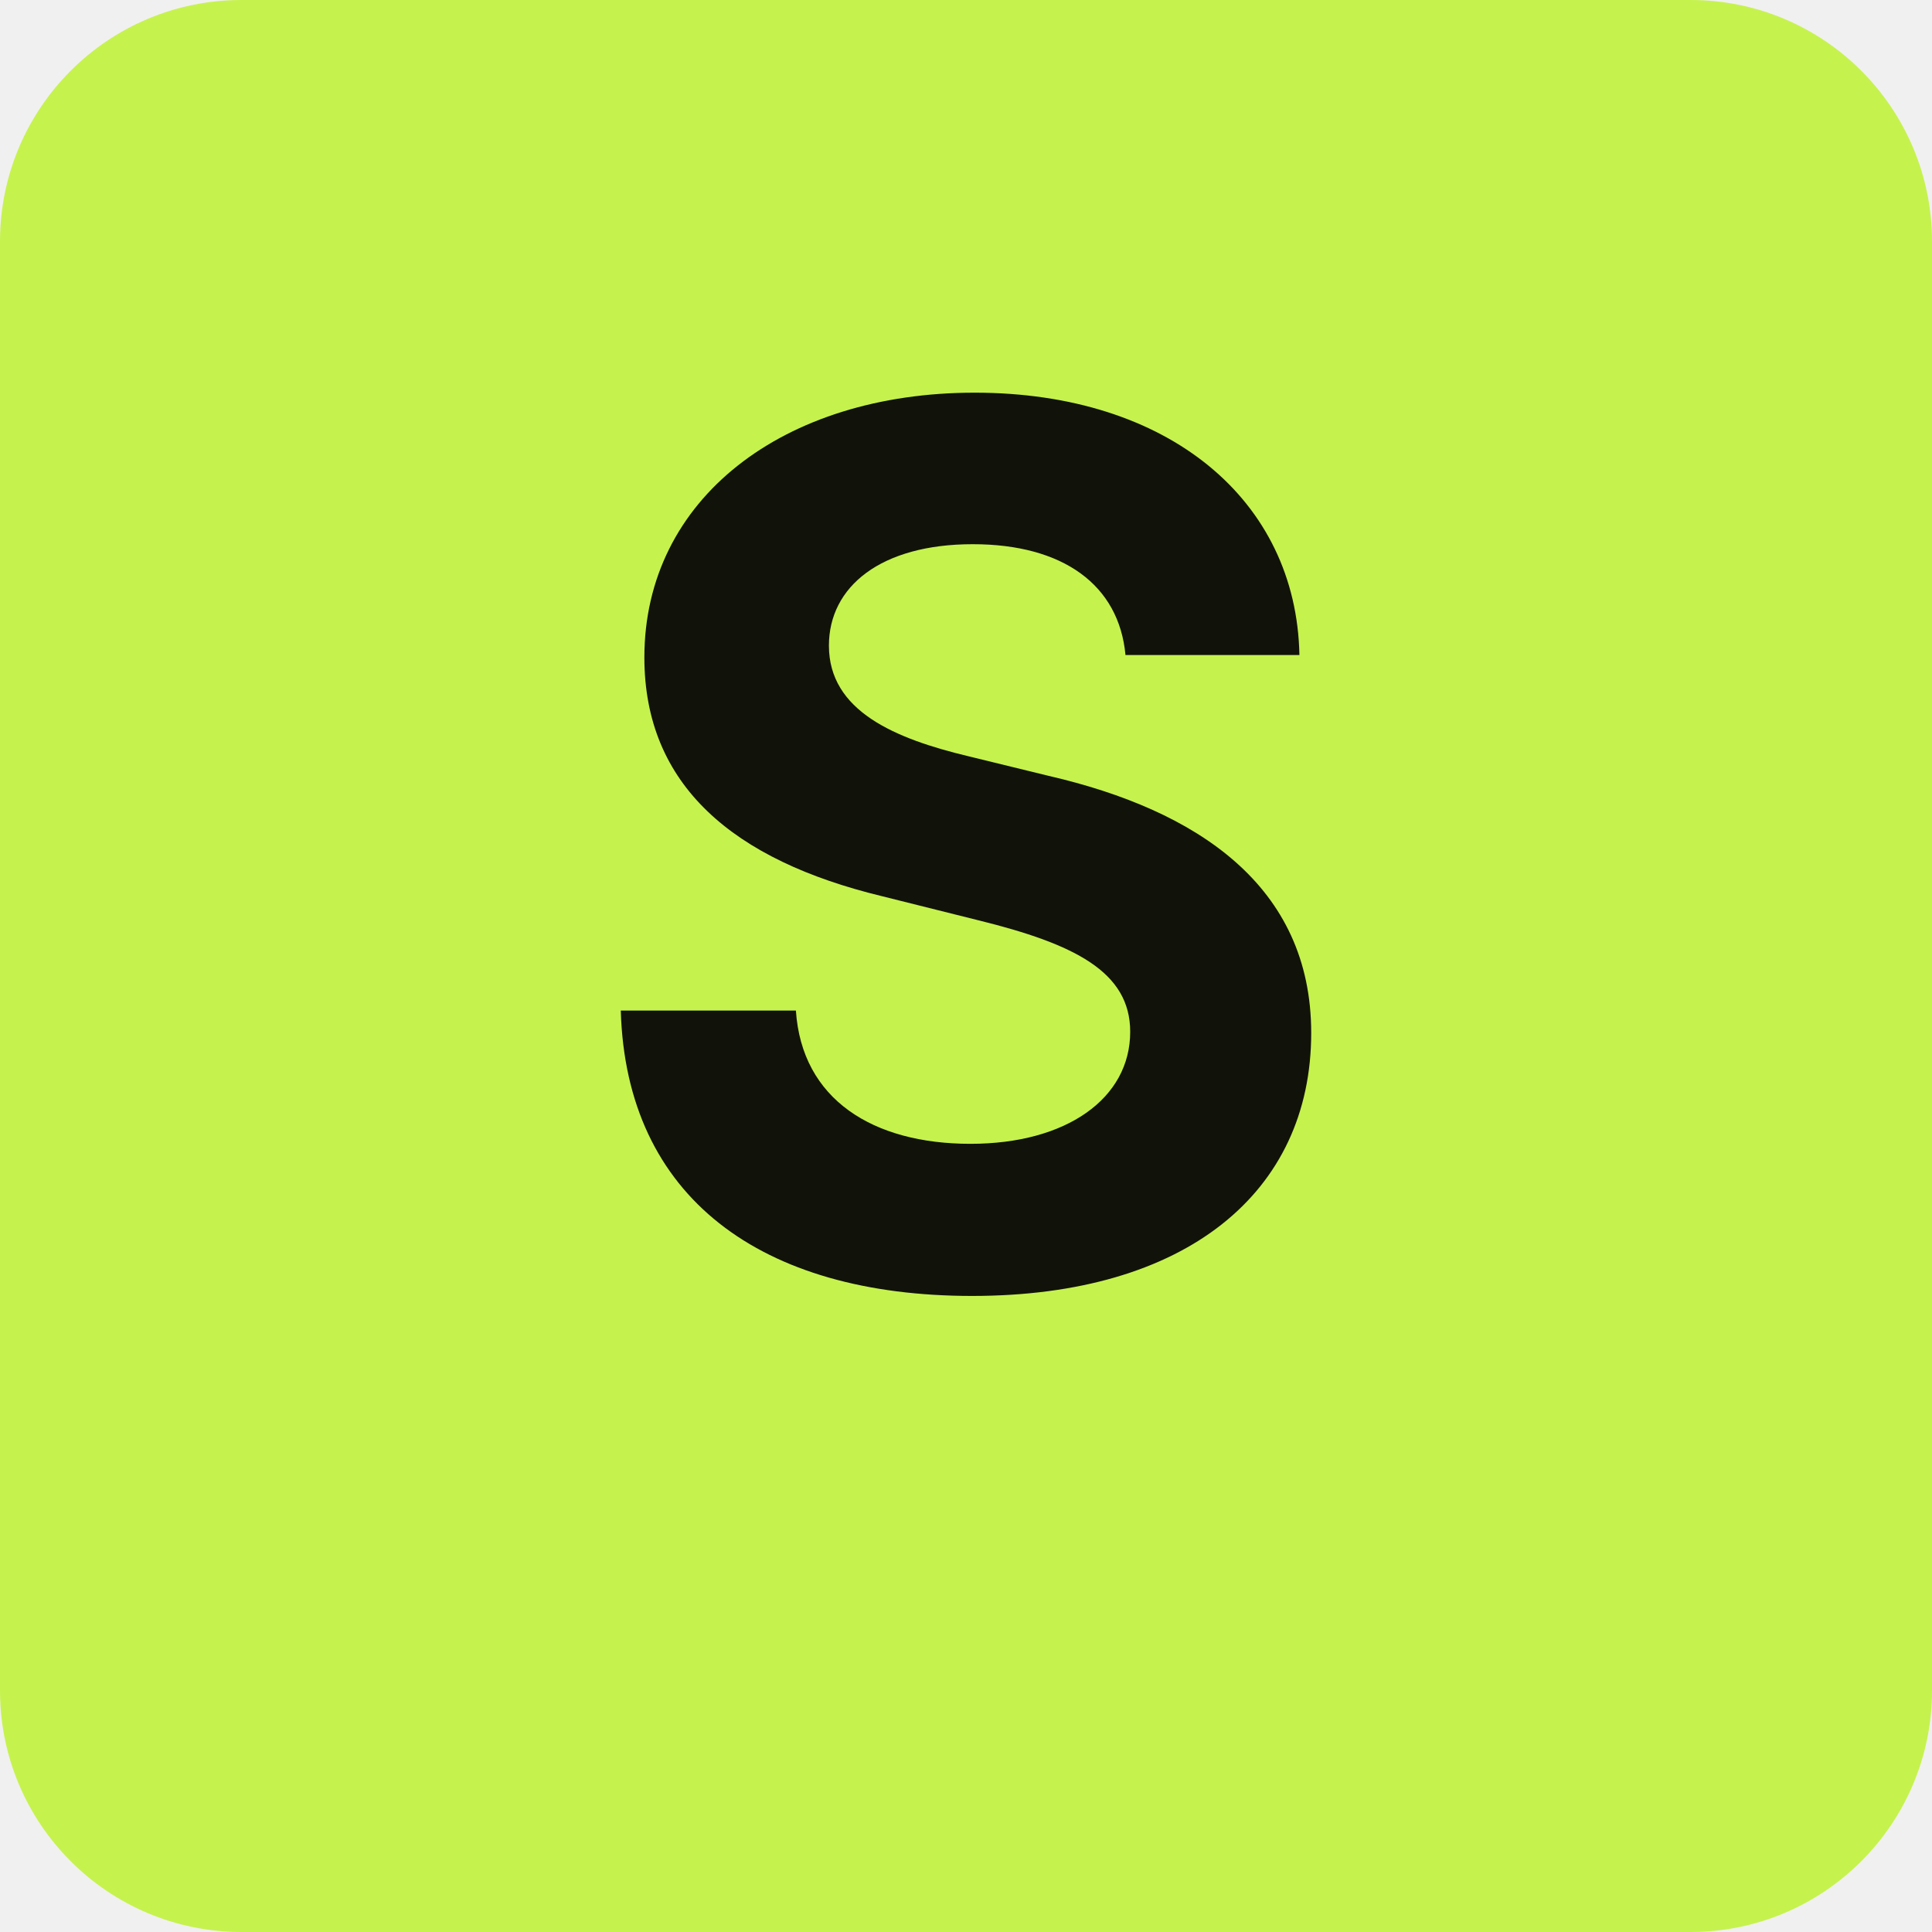
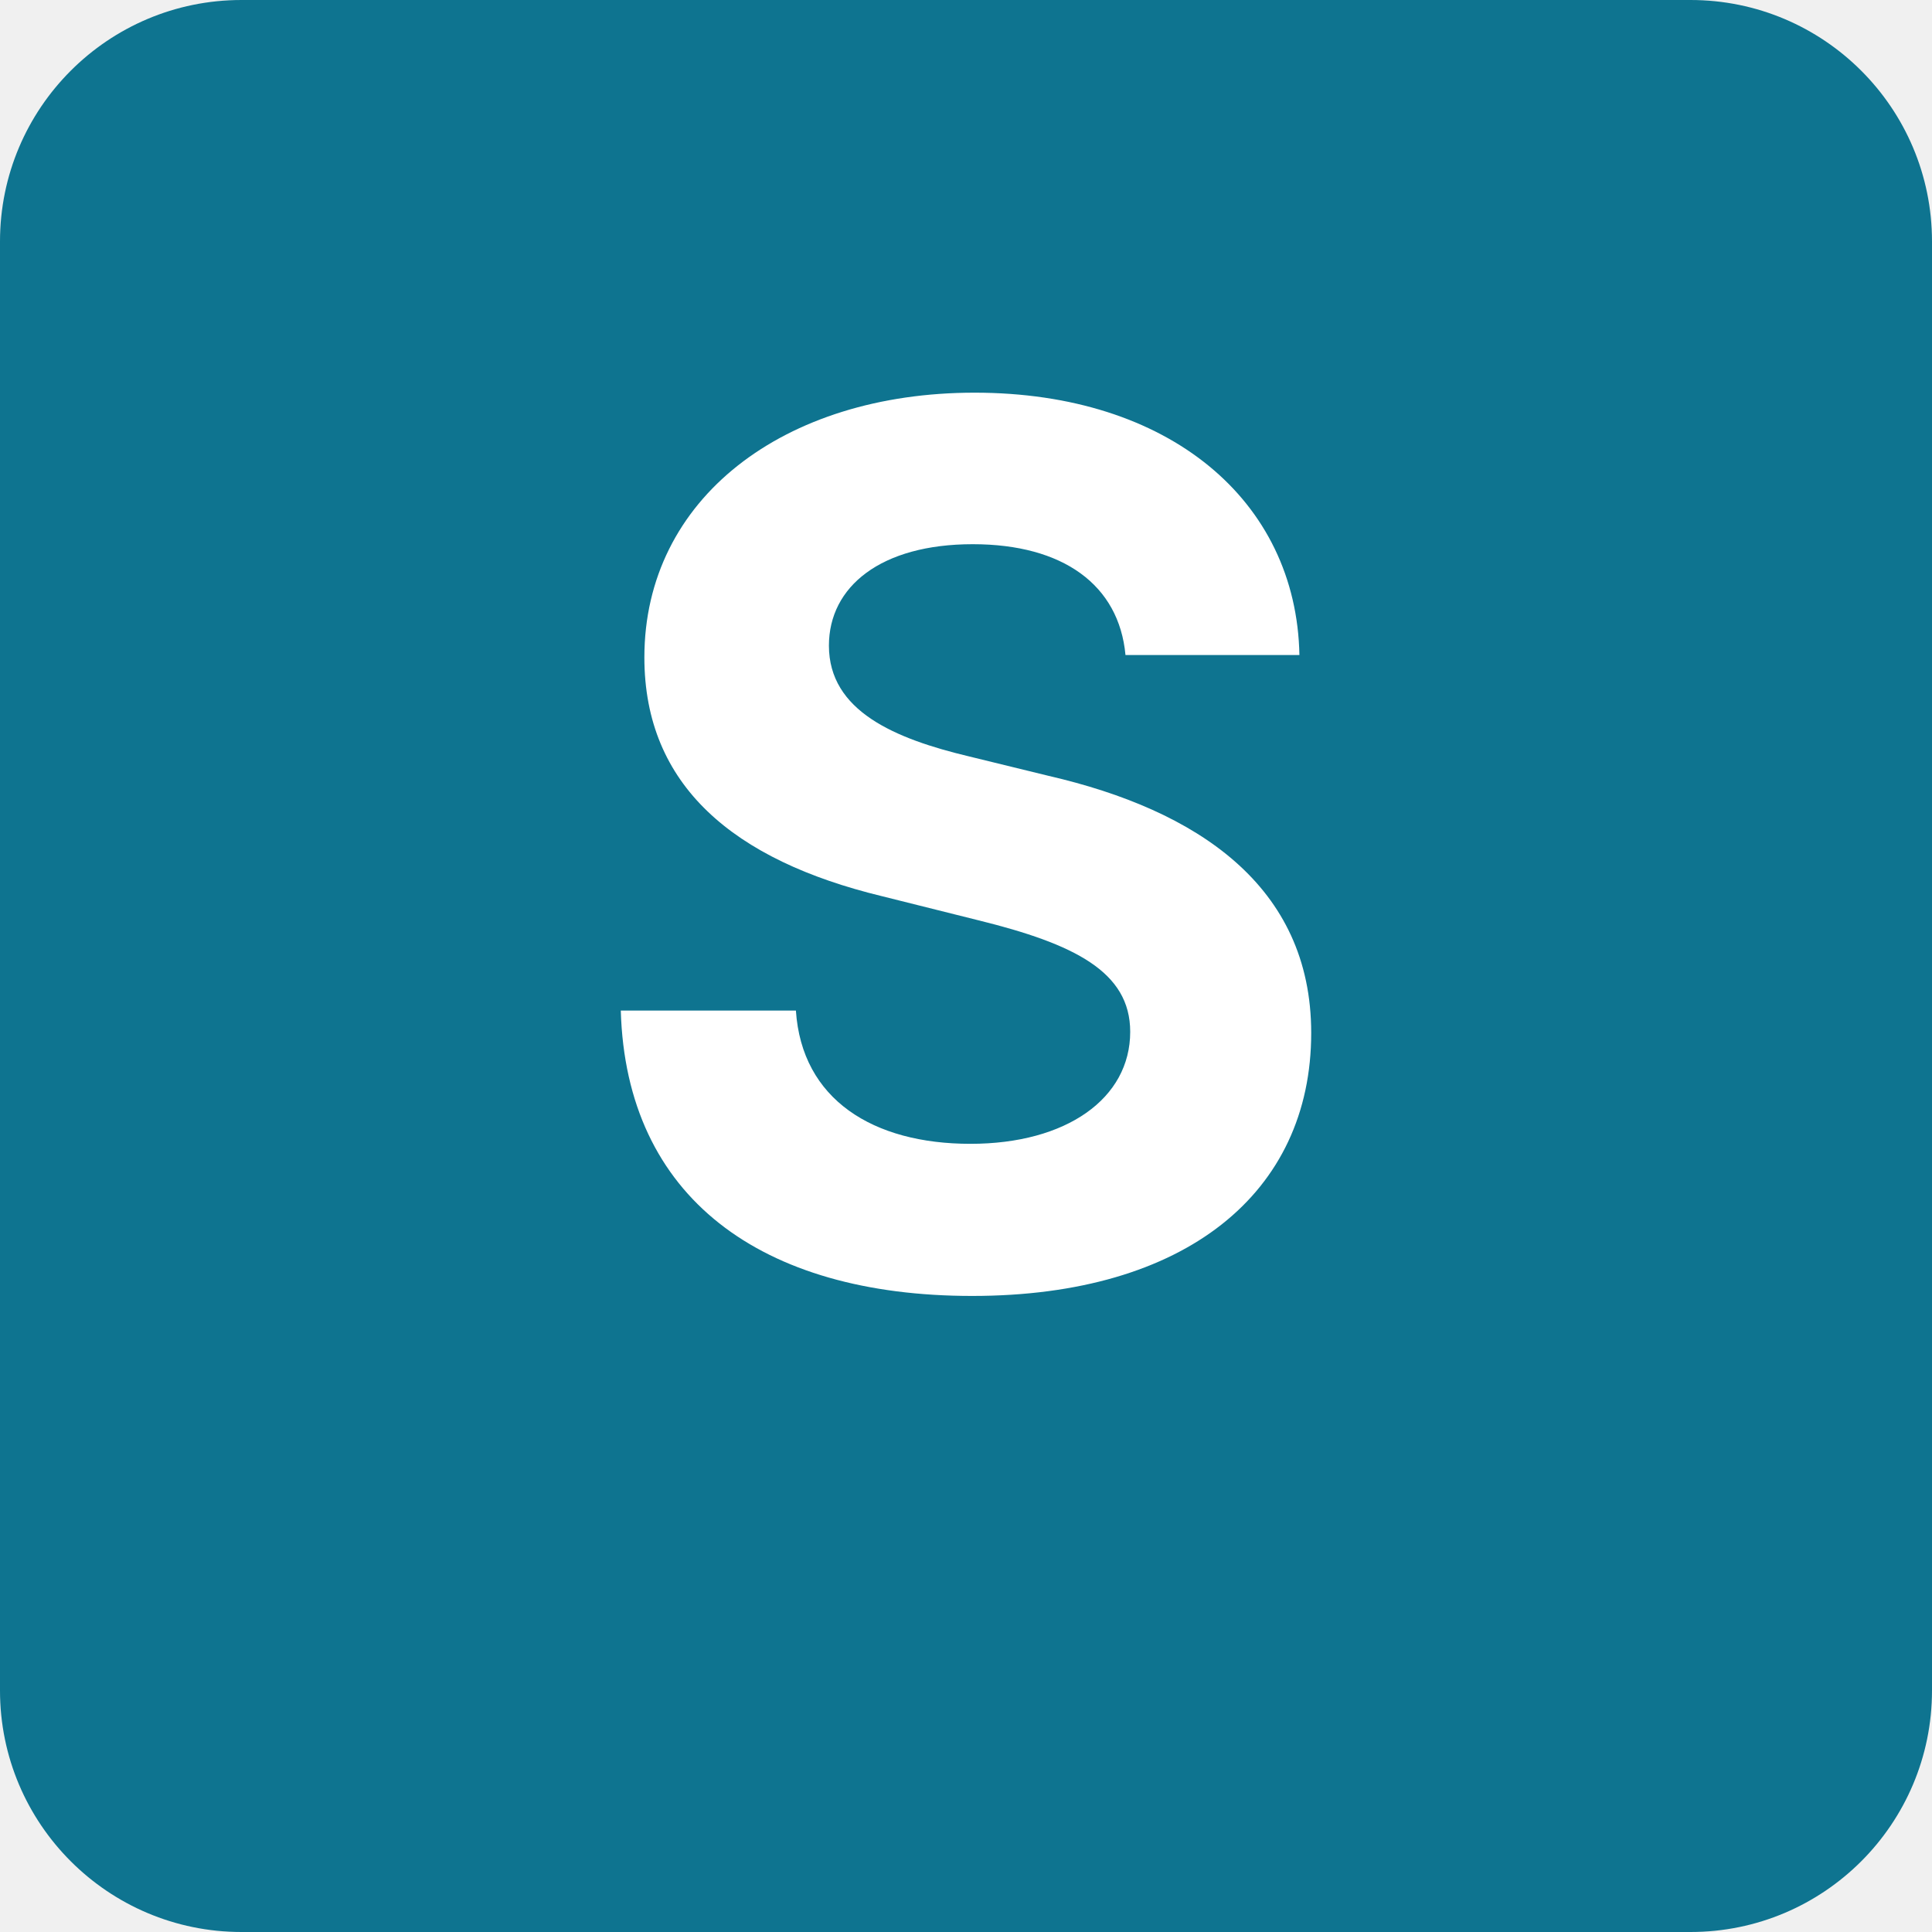
<svg xmlns="http://www.w3.org/2000/svg" width="512" height="512" viewBox="0 0 512 512">
-   <rect width="512" height="512" rx="64" fill="#C6F24E" />
-   <text x="256" y="340" font-family="system-ui, -apple-system, BlinkMacSystemFont, sans-serif" font-size="320" font-weight="bold" text-anchor="middle" fill="#11130A">S</text>
+   <rect width="512" height="512" rx="64" fill="#0E7490" />
+   <text x="256" y="340" font-family="system-ui, -apple-system, BlinkMacSystemFont, sans-serif" font-size="320" font-weight="bold" text-anchor="middle" fill="#FFFFFF">S</text>
</svg>
